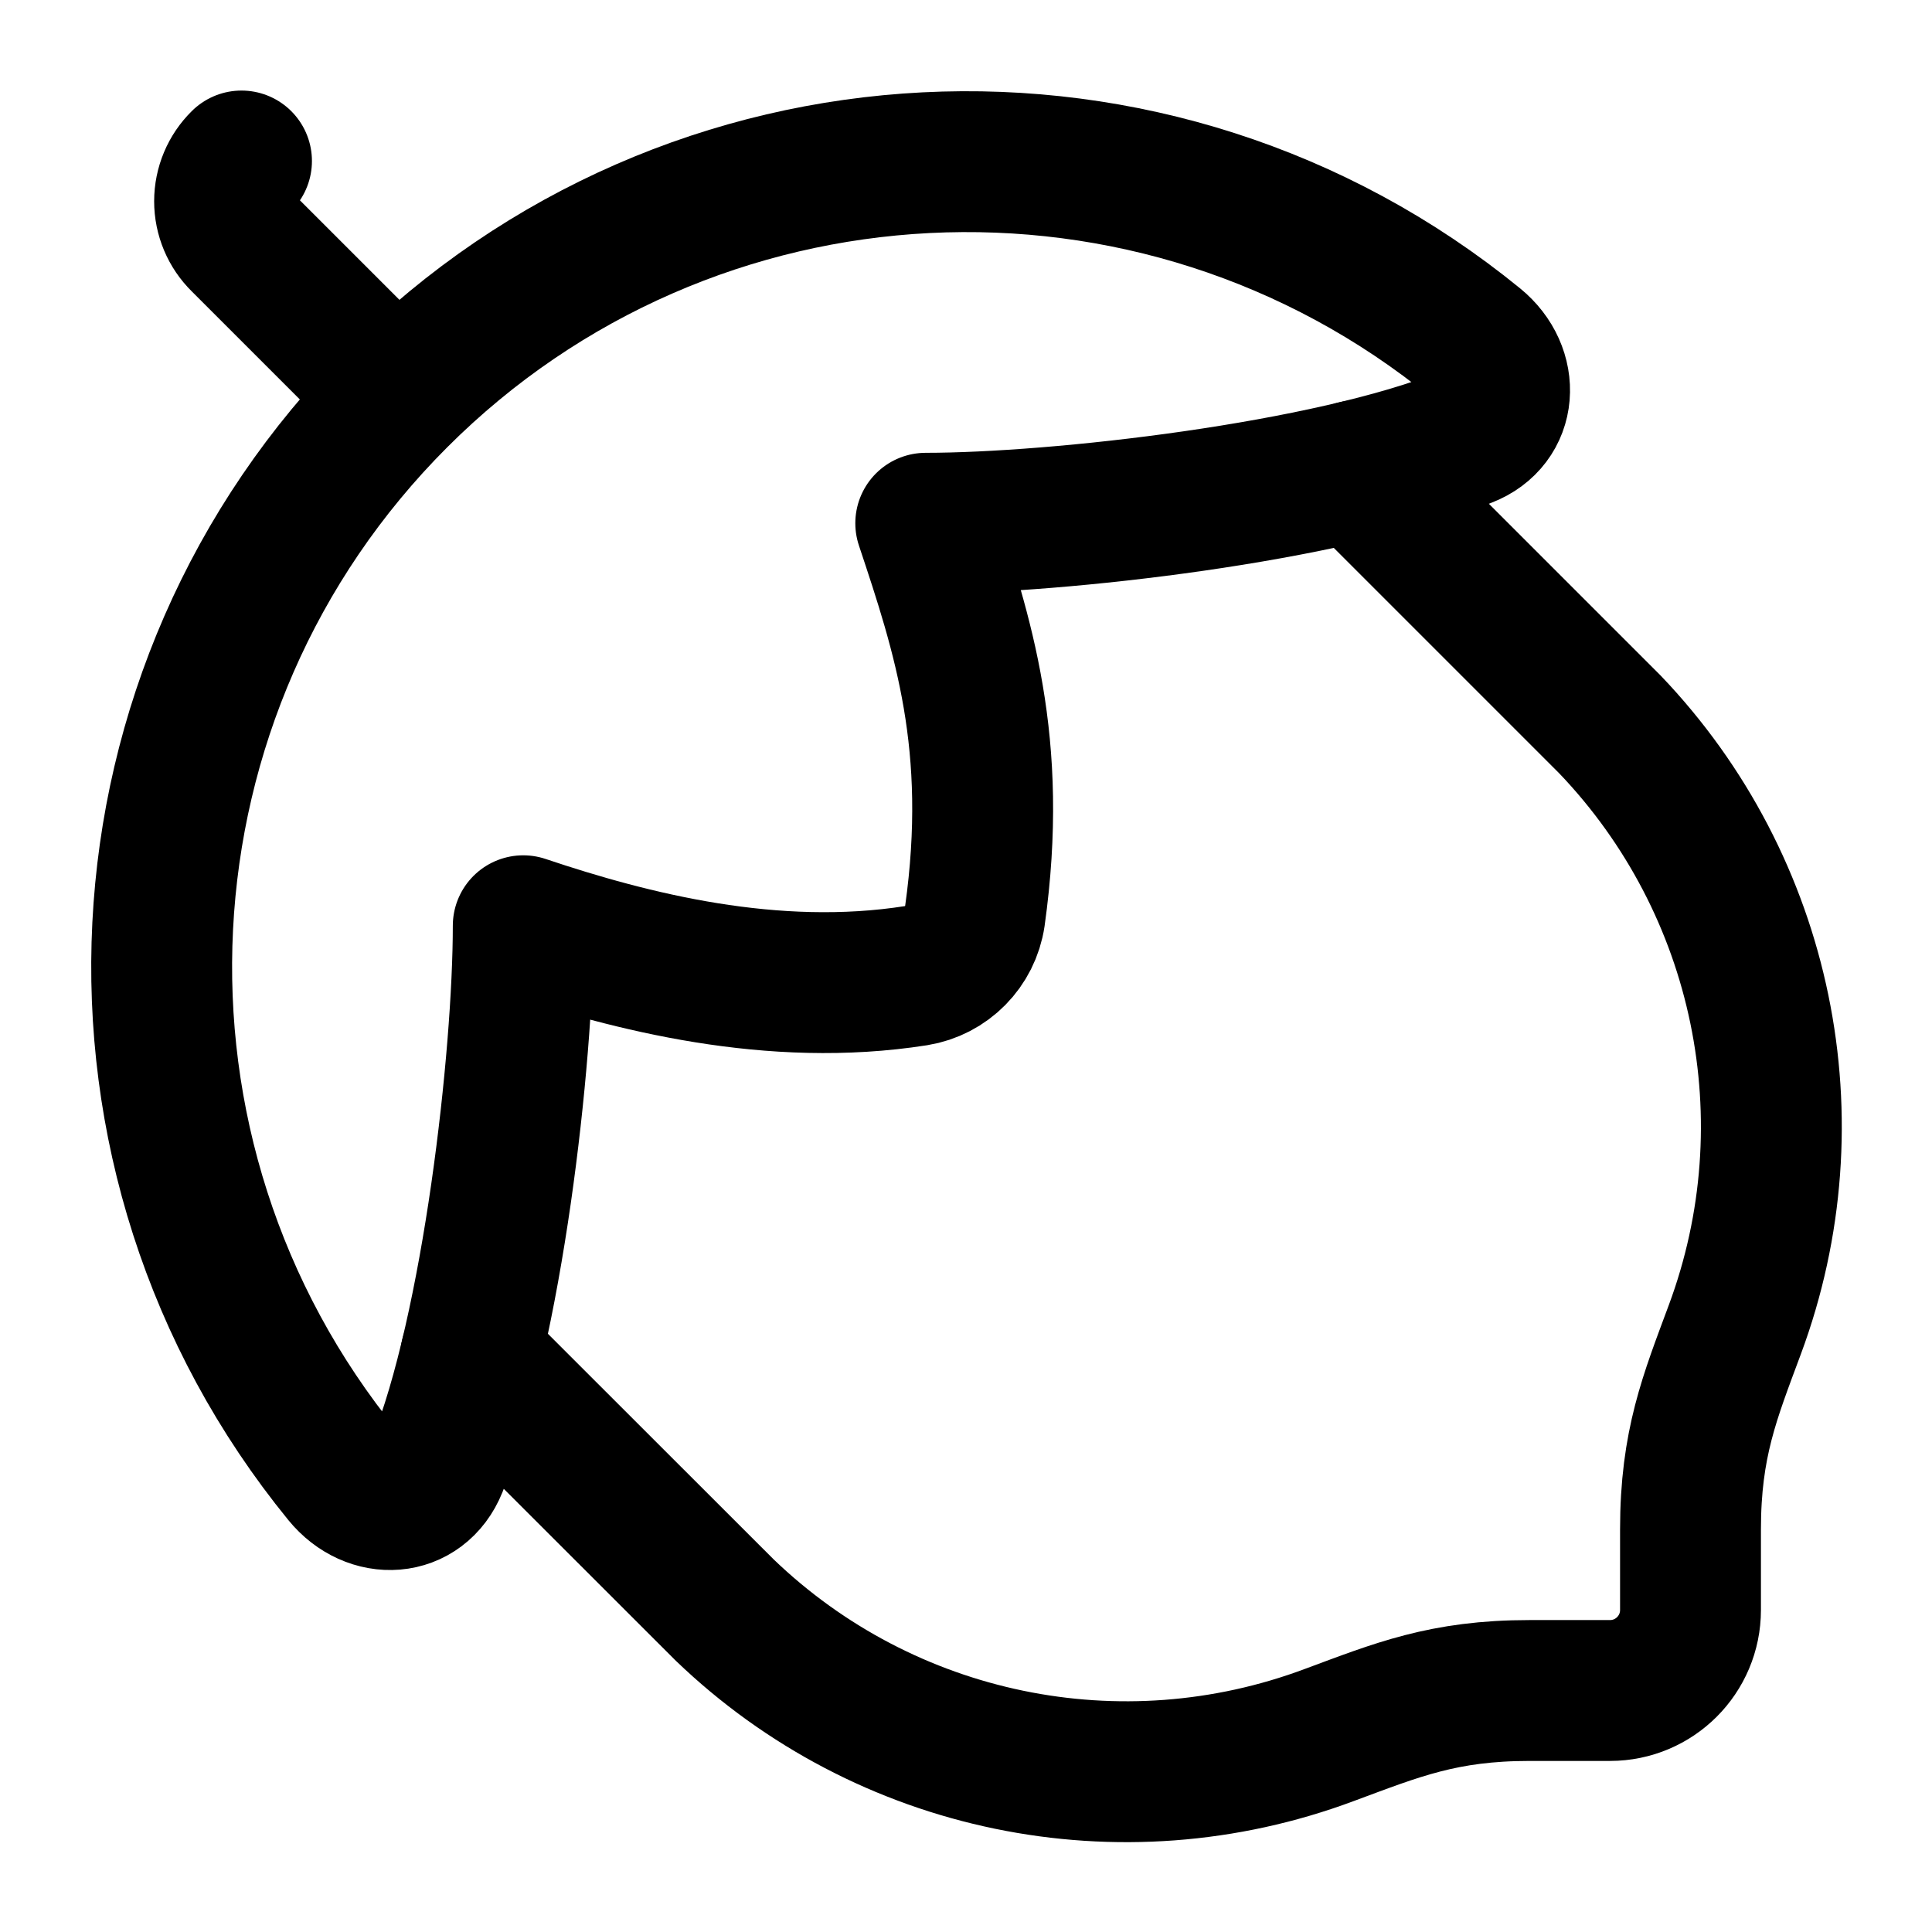
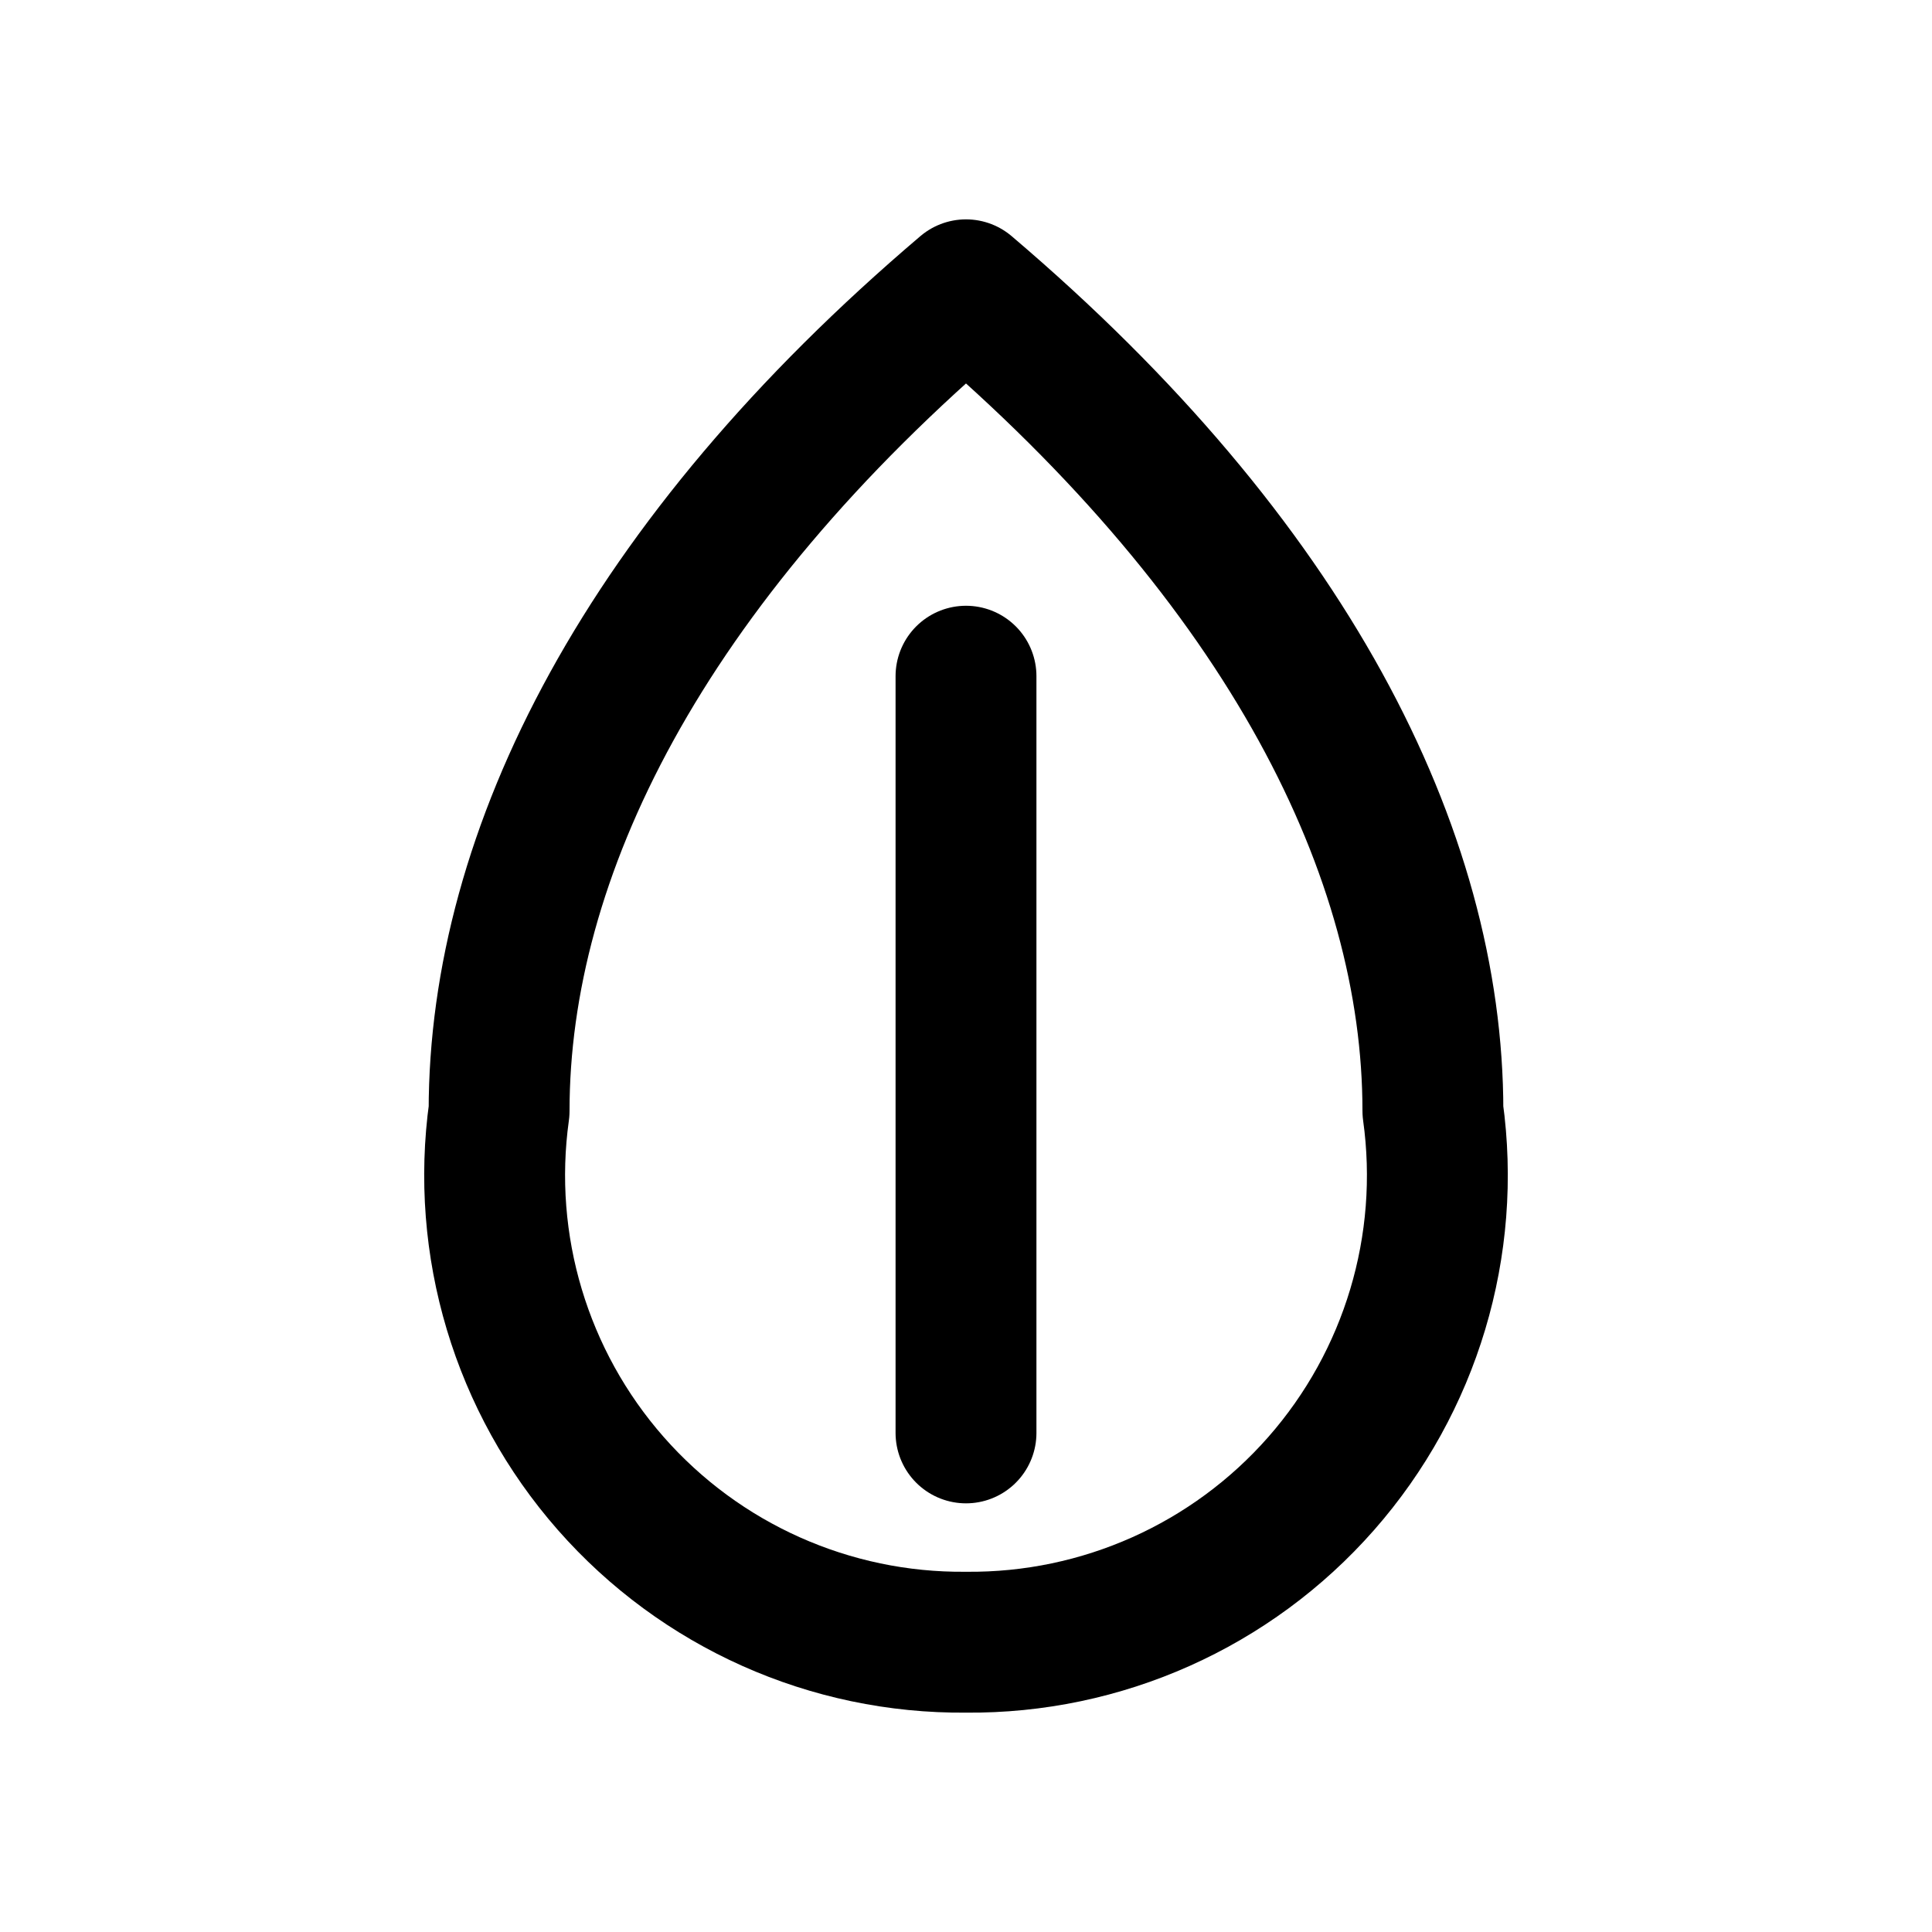
<svg xmlns="http://www.w3.org/2000/svg" viewBox="0 0 24 24" fill="none" stroke="currentColor" stroke-width="1.75" stroke-linecap="round" stroke-linejoin="round">
-   <path d="M16.847 5.847 20 9a7.23 7.23 0 011.551 7.516C21.241 17.352 21 17.932 21 19v1a1 1 0 01-1 1h-1c-1.069 0-1.648.242-2.485.552A7.2 7.2 0 019.002 20l-3.155-3.153" />
-   <path d="M18.21 5.43c-1.71.69-5.07 1.07-6.71 1.07.46 1.38.91 2.74.61 4.88a.88.88 0 01-.73.74c-1.78.28-3.54-.17-4.88-.62 0 1.64-.38 5-1.07 6.71-.21.52-.82.55-1.17.12A10 10 0 0118.33 4.26c.43.35.4.97-.12 1.17" />
-   <path d="M4.93 4.93 3 3a.7.7 0 010-1" />
+   <path d="M12 3.6c4 3.4 5.8 7 5.8 10.2A5.8 5.8 0 0 1 12 20.4a5.8 5.8 0 0 1-5.8-6.6c0-3.2 1.8-6.8 5.8-10.2z" />
+   <path d="M12 8.4v9.4" />
</svg>
